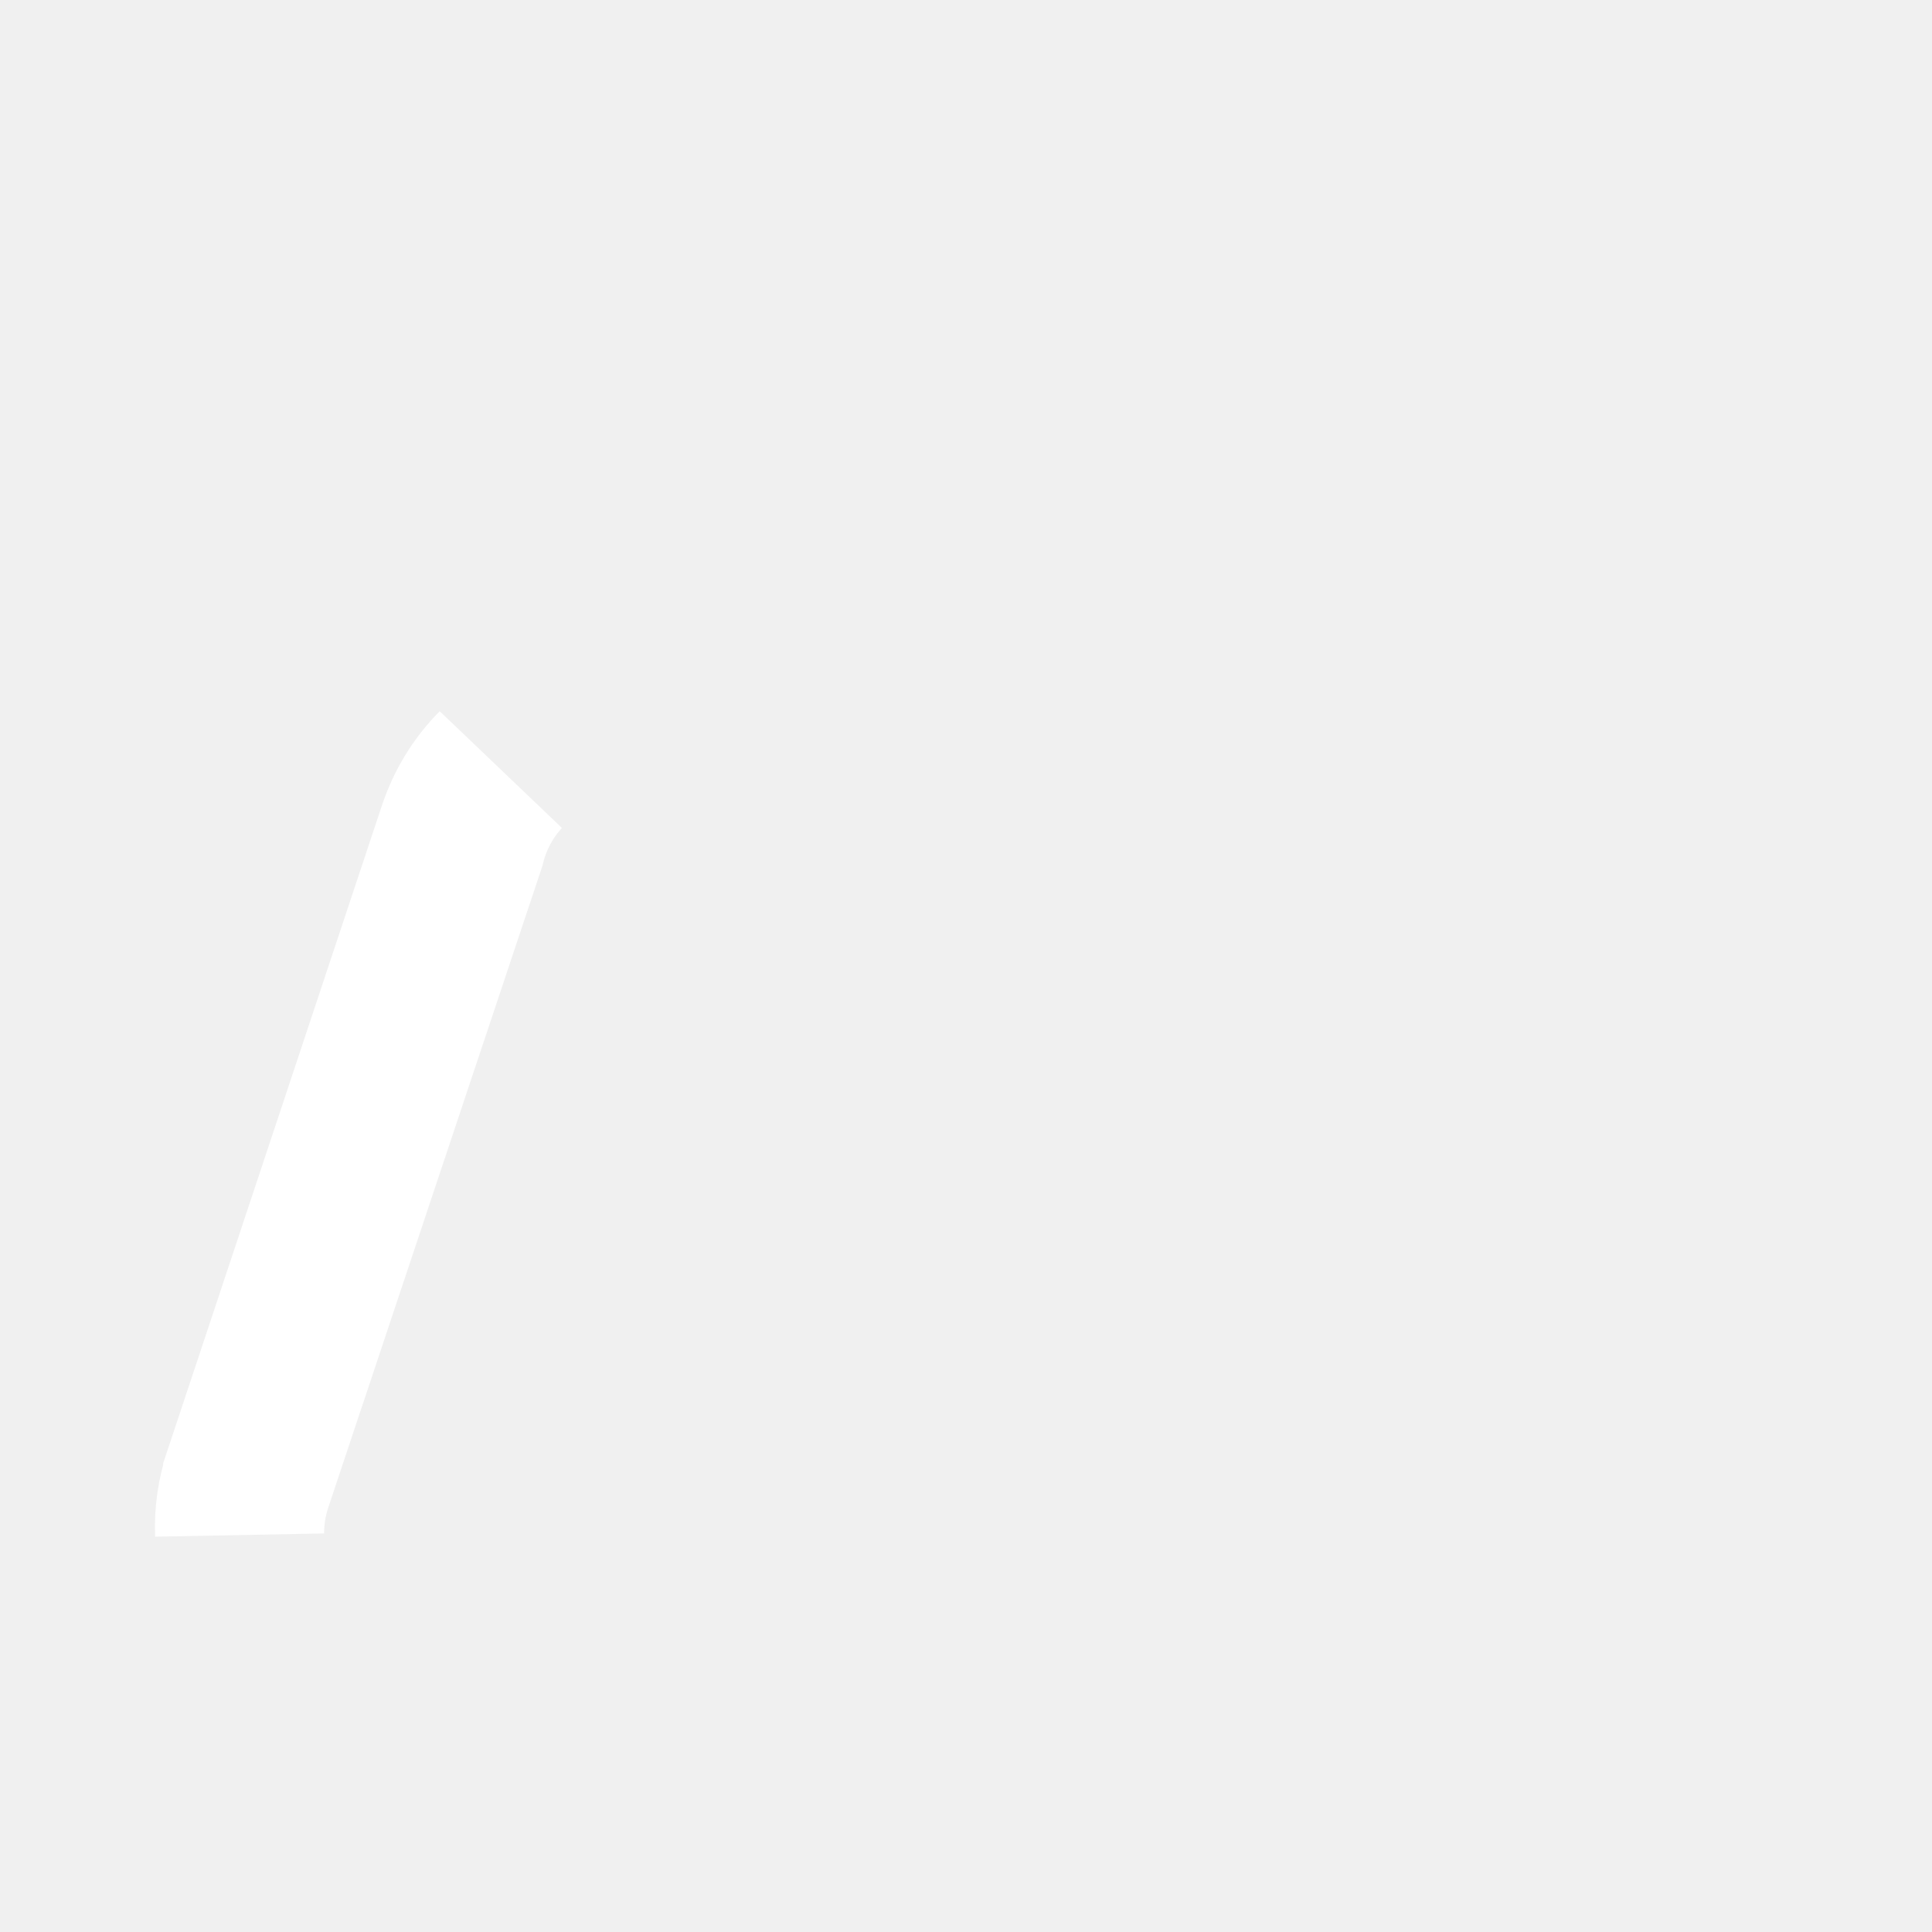
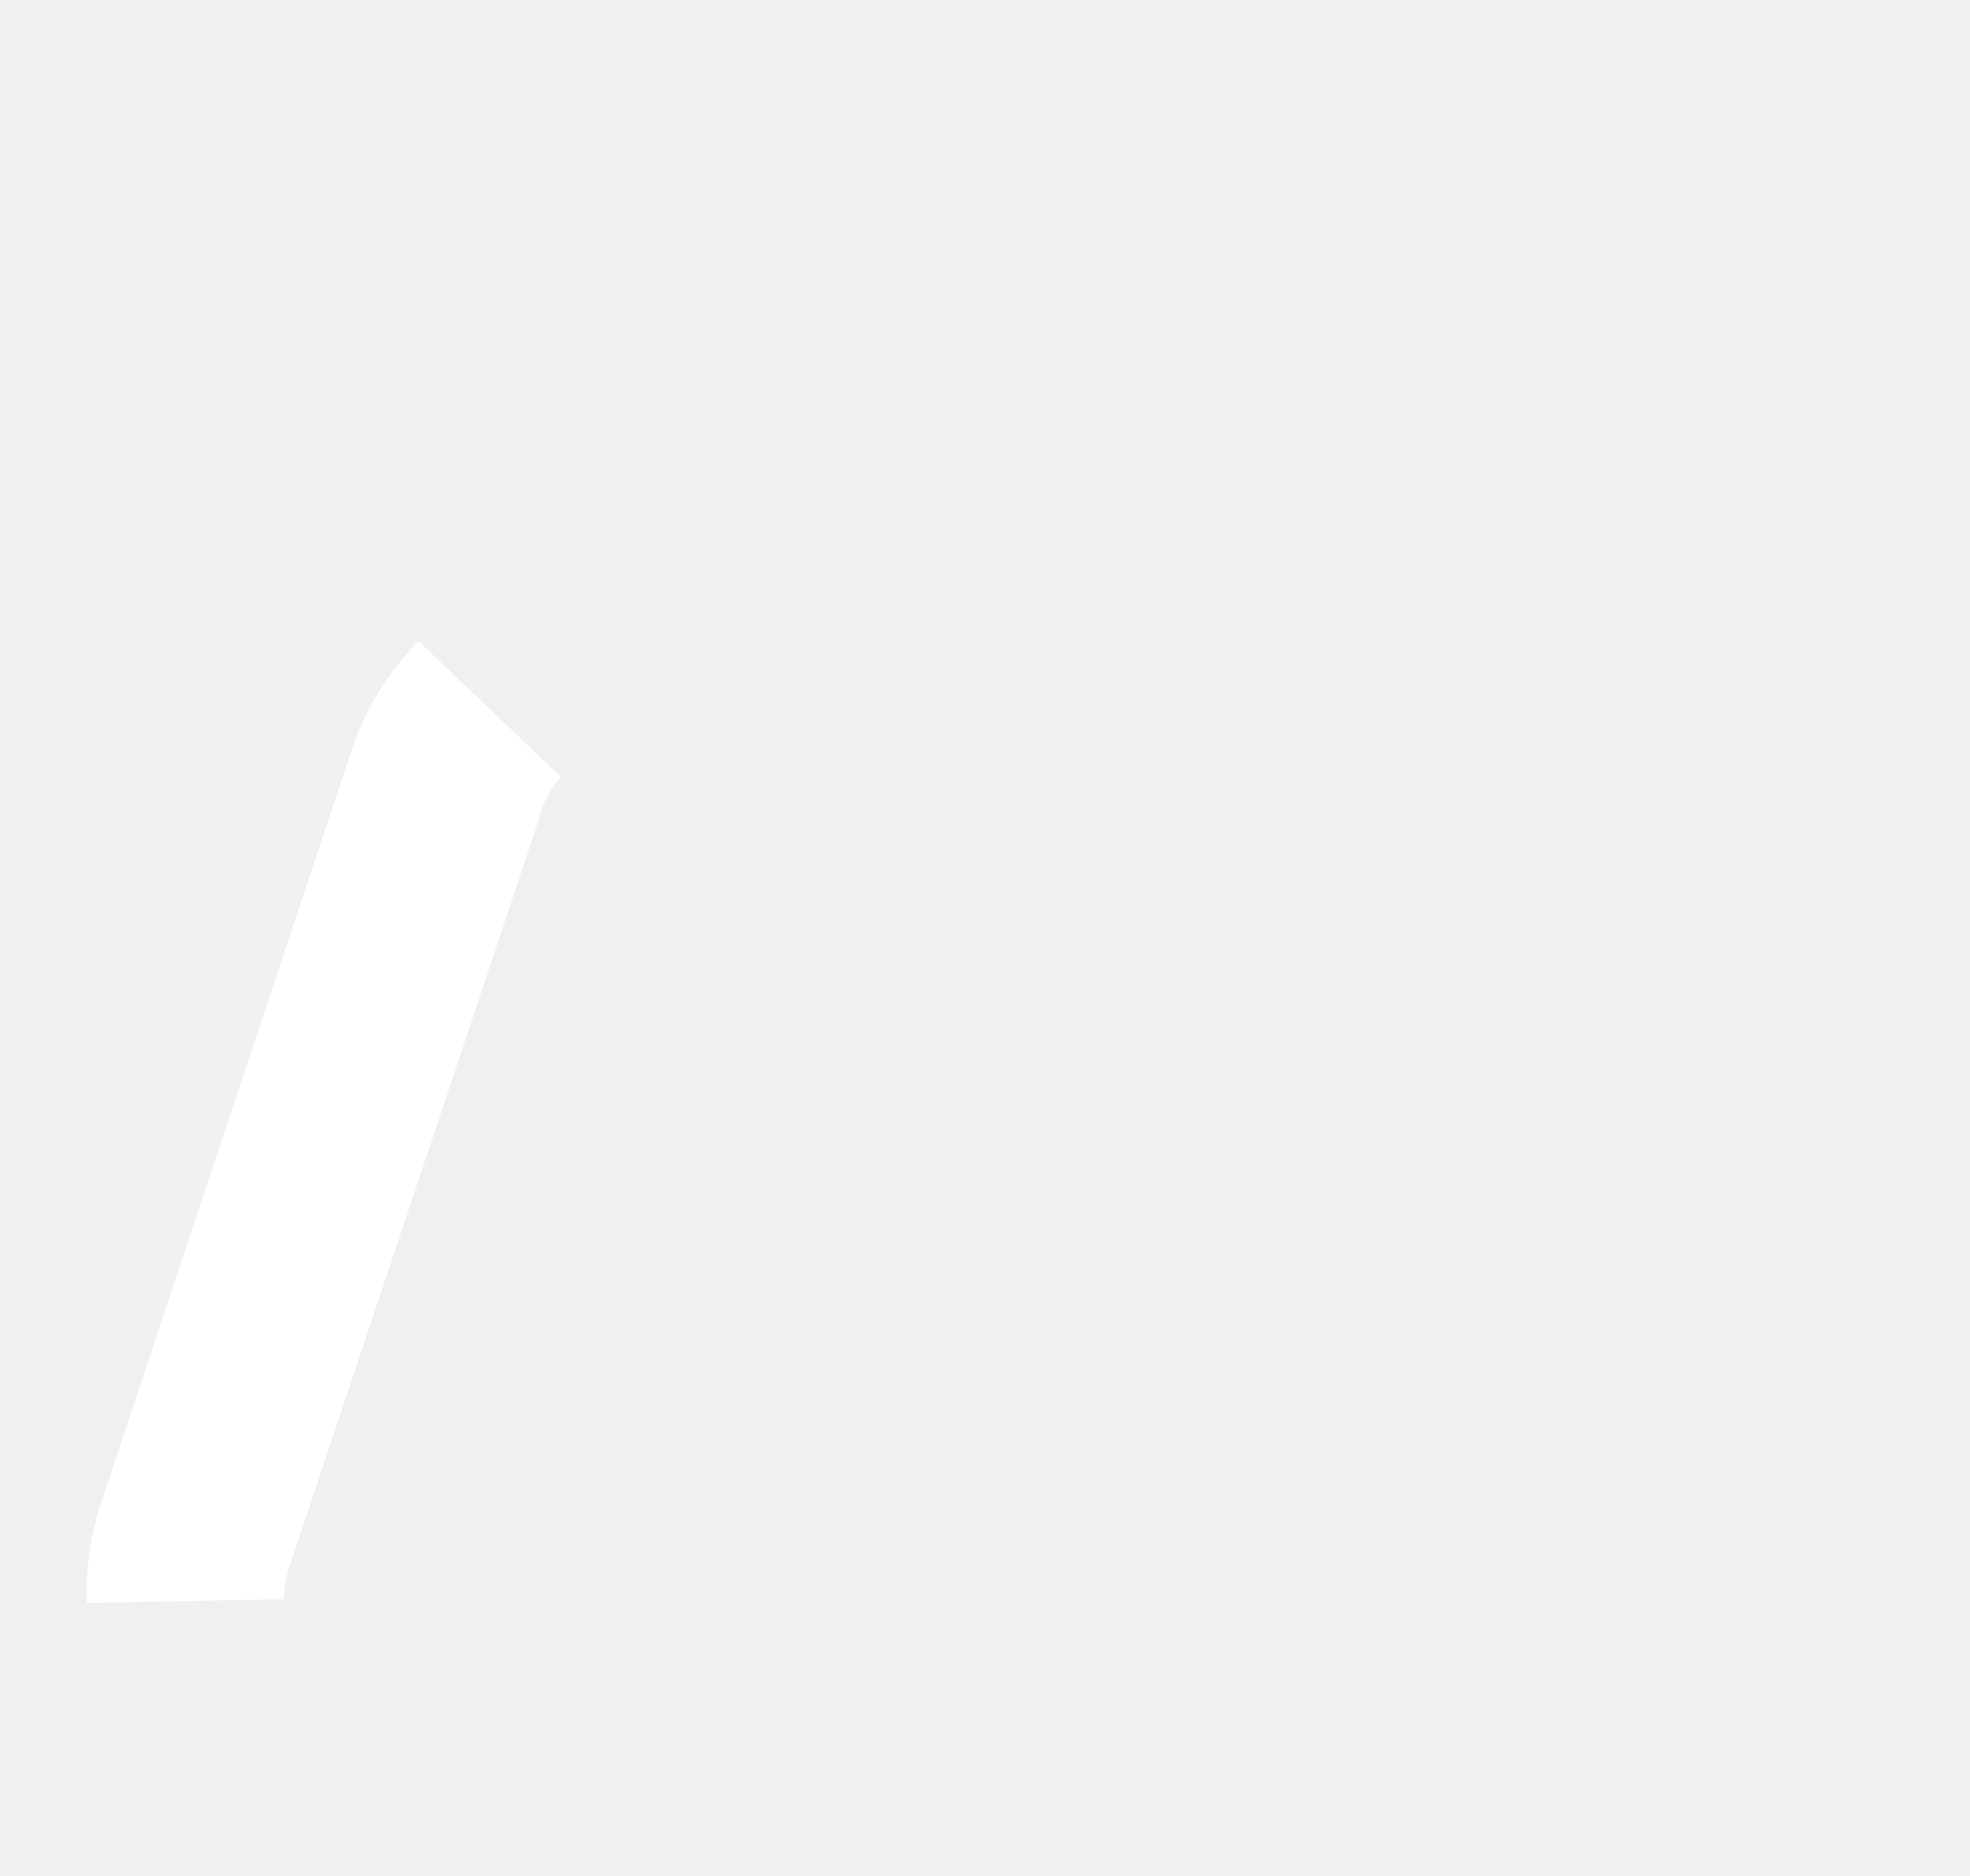
- <svg xmlns="http://www.w3.org/2000/svg" width="24" height="24" viewBox="0 0 24 24" fill="none">
-   <path d="M5.739 10.344C5.833 10.054 5.994 9.79 6.208 9.574C5.976 9.826 5.812 10.132 5.729 10.463L3.074 18.418L3.07 18.43L3.066 18.443C3.006 18.64 2.976 18.845 2.976 19.049C2.967 18.814 3 18.578 3.076 18.353L3.076 18.351L5.736 10.351L5.736 10.351L5.739 10.344Z" fill="white" stroke="white" stroke-width="2.1" />
+ <svg xmlns="http://www.w3.org/2000/svg" width="21" height="20" viewBox="0 0 21 20" fill="none">
+   <path d="M4.739 8.344C4.833 8.054 4.994 7.79 5.208 7.574C4.976 7.826 4.812 8.131 4.729 8.463L2.074 16.418L2.07 16.43L2.066 16.443C2.006 16.64 1.976 16.845 1.976 17.049C1.967 16.814 2 16.578 2.076 16.353L2.076 16.351L4.736 8.351L4.736 8.351L4.739 8.344Z" fill="white" stroke="white" stroke-width="2.1" />
</svg>
